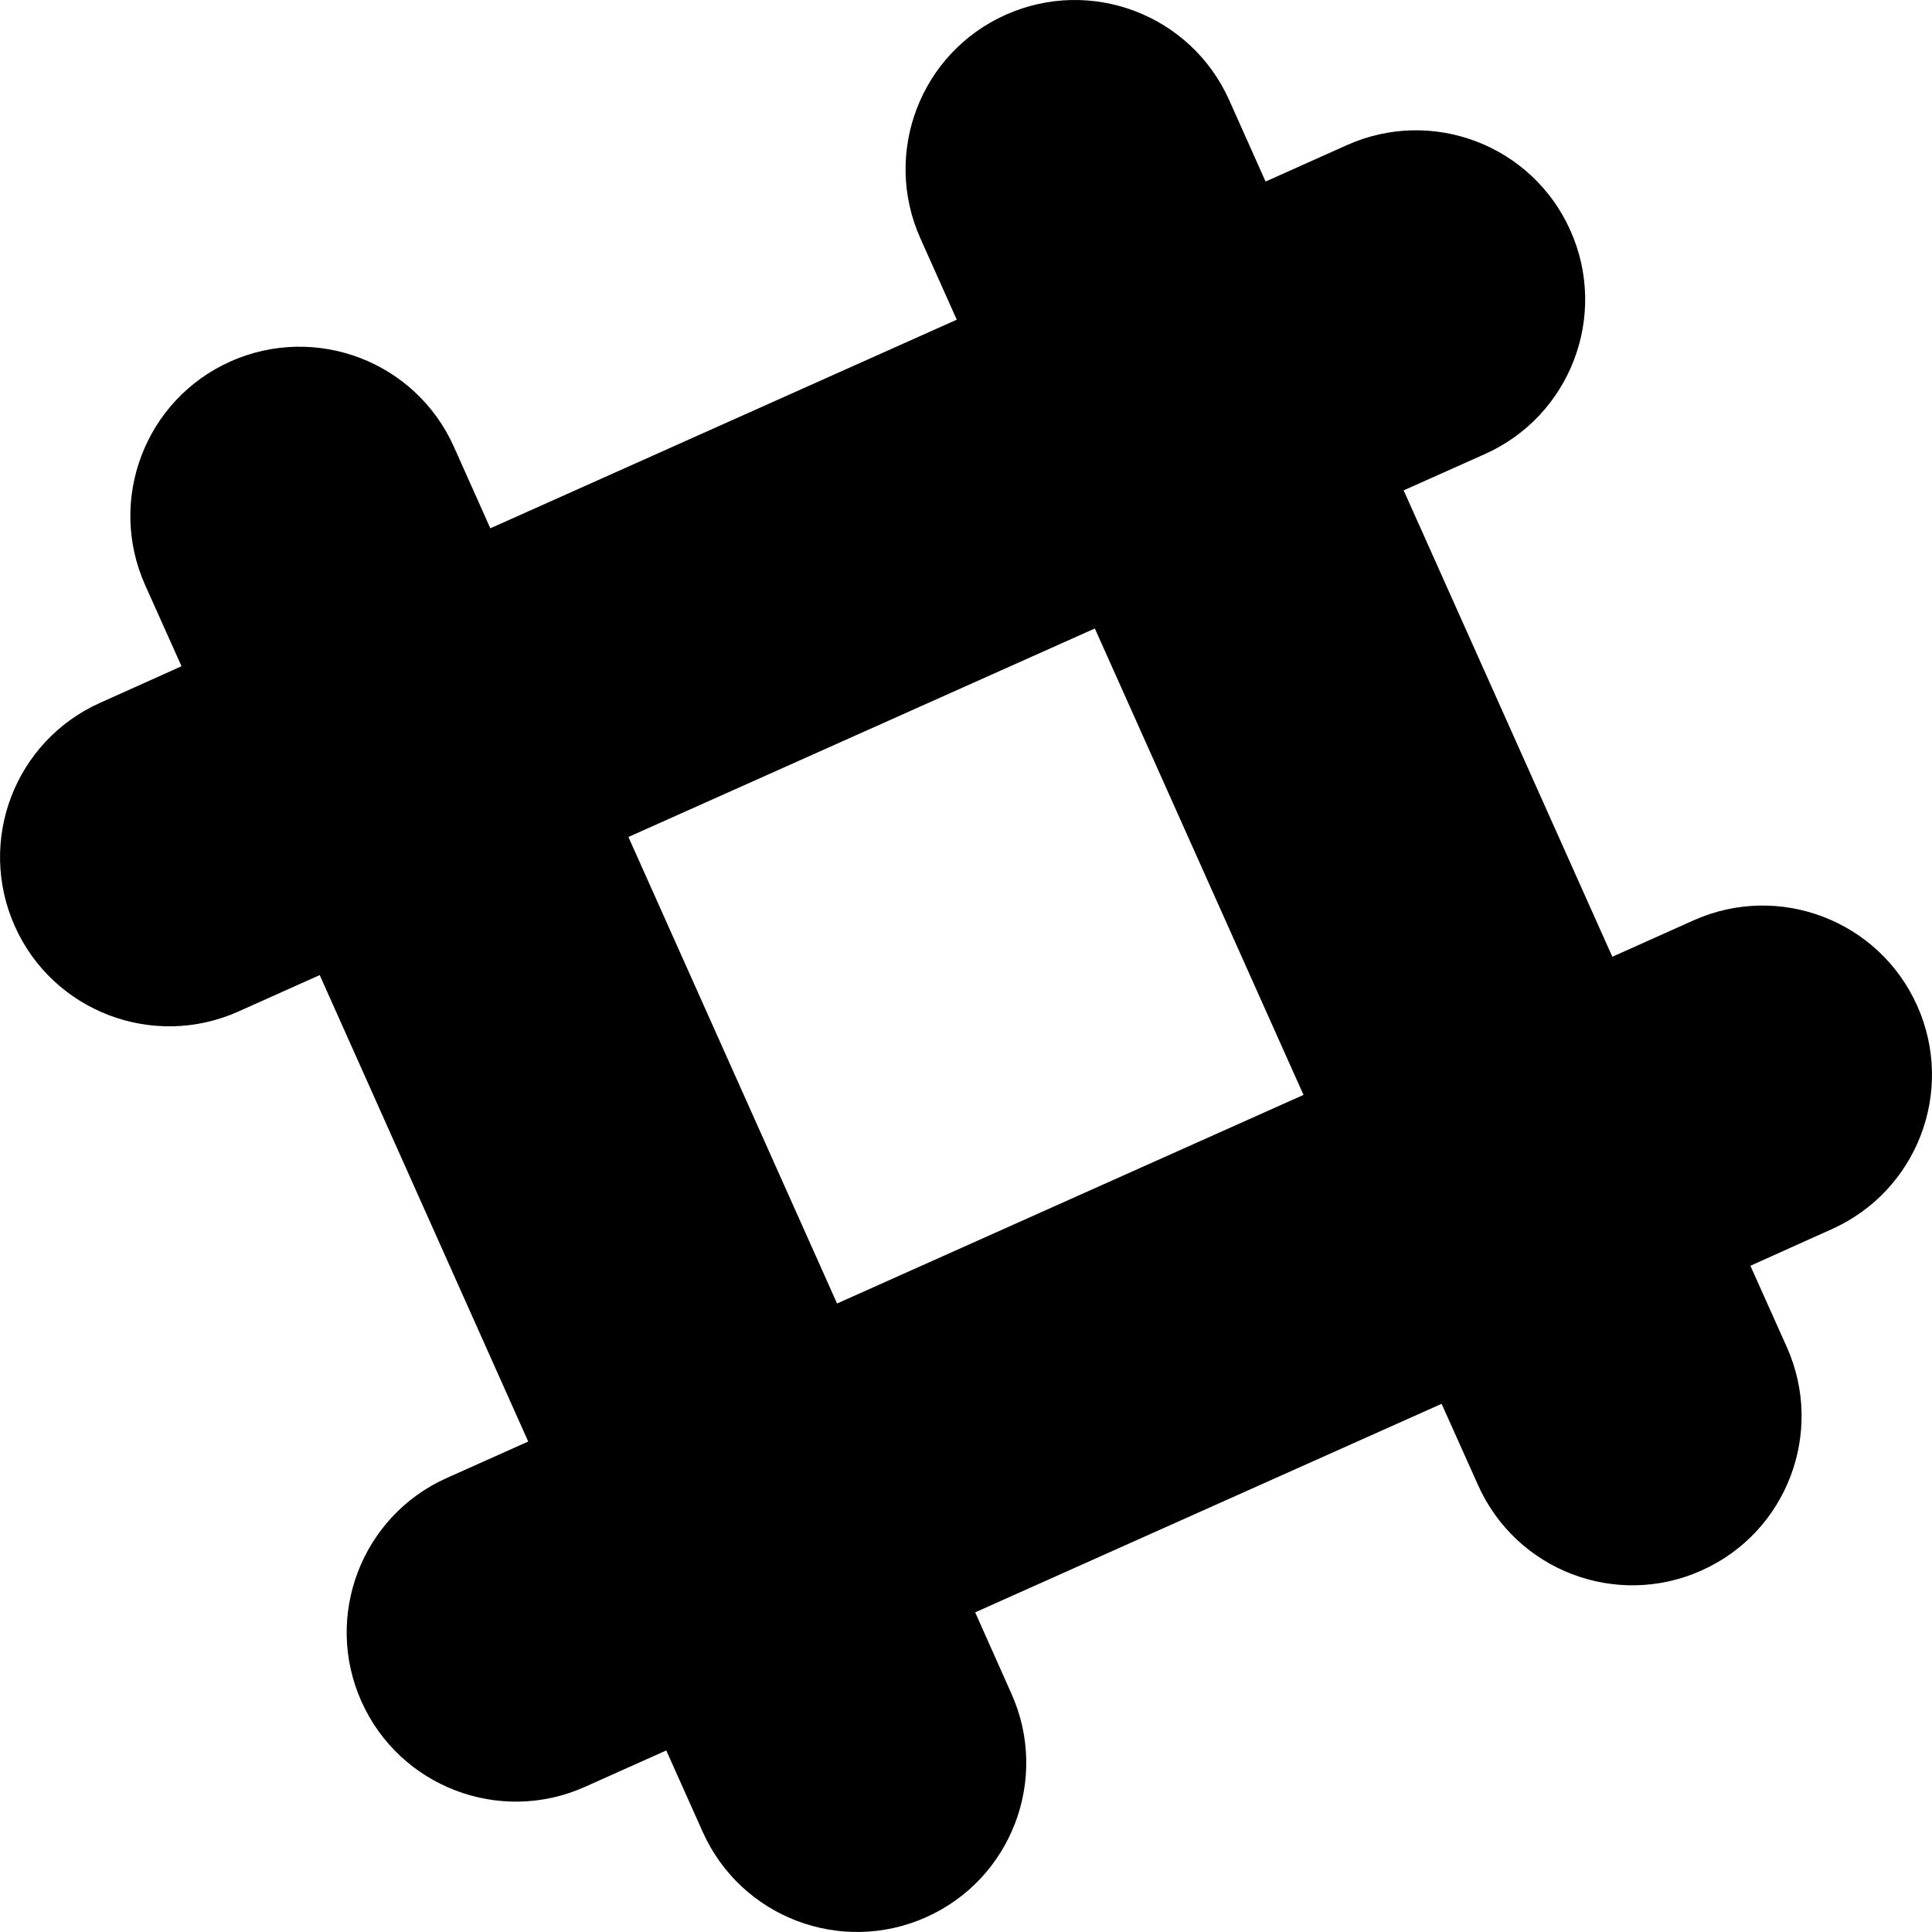
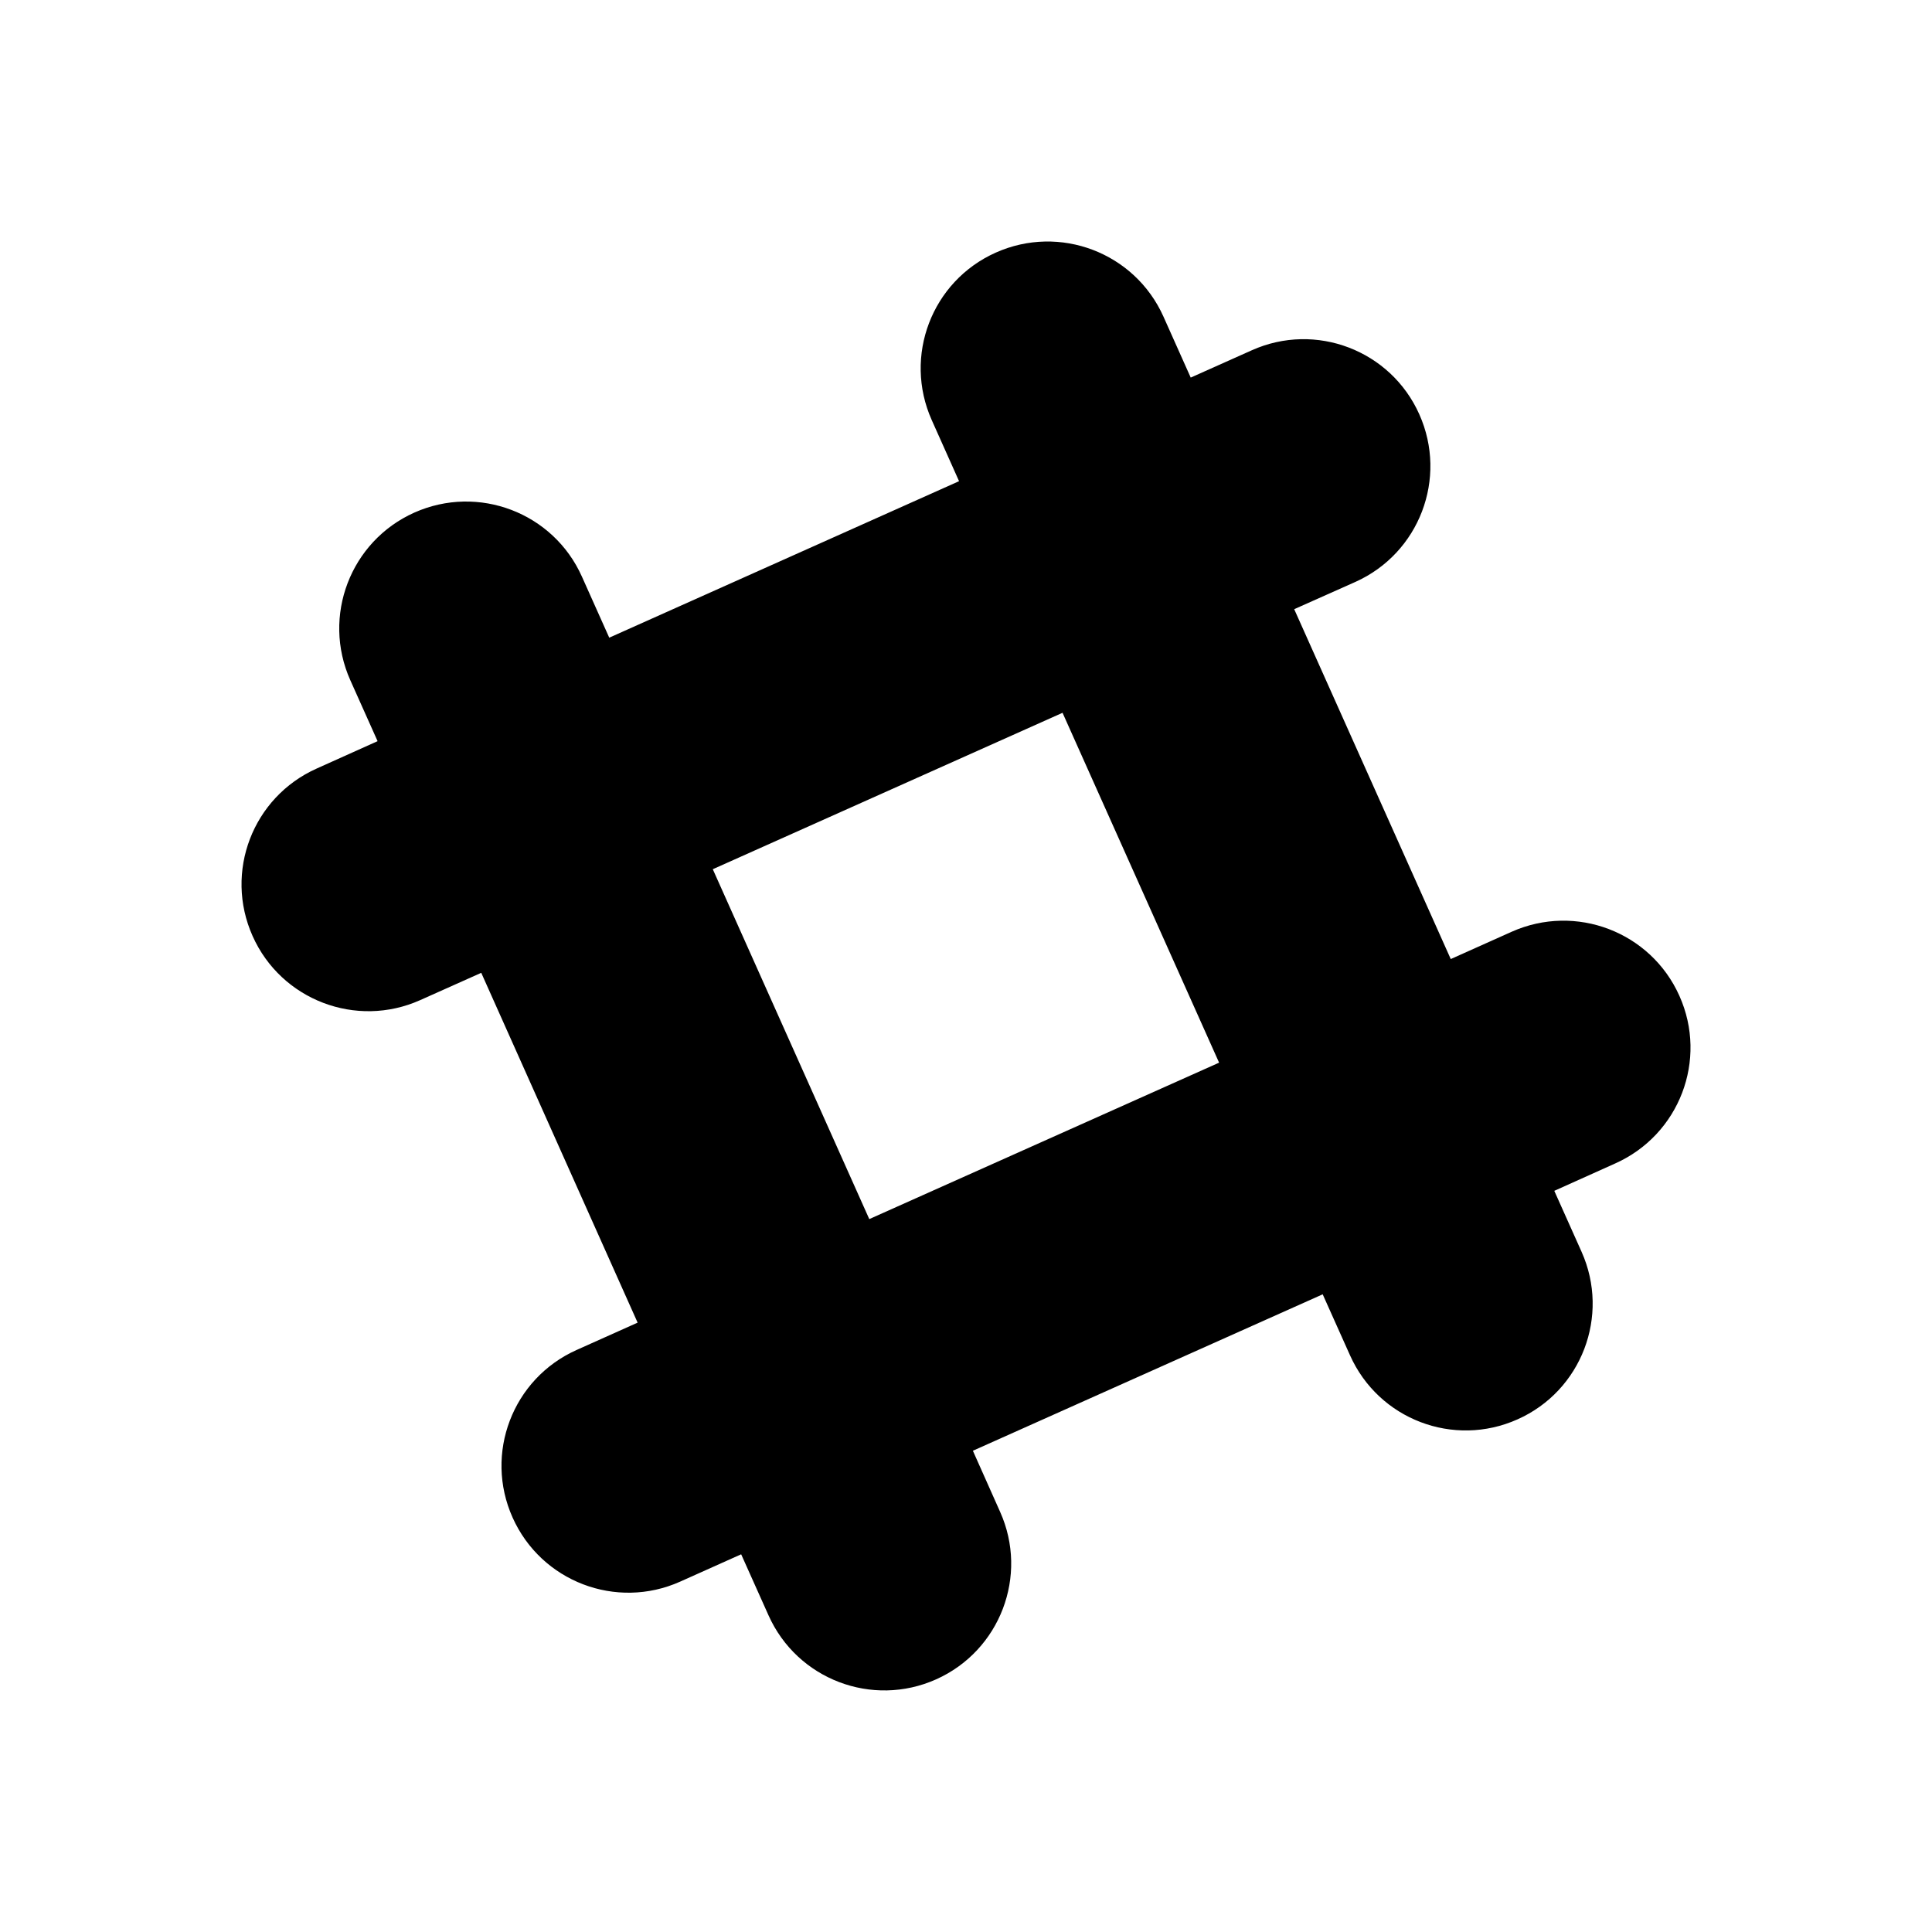
- <svg xmlns="http://www.w3.org/2000/svg" version="1.1" id="flexicon" x="0px" y="0px" width="64px" height="64px" viewBox="0 0 64 64" enable-background="new 0 0 64 64" xml:space="preserve">
-   <g>
-     <path d="M63.51,33.317c-1.263-2.825-4.577-4.093-7.404-2.831l-2.695,1.208l-6.913-15.45l2.697-1.205   c2.824-1.266,4.091-4.58,2.826-7.404c-1.262-2.826-4.575-4.094-7.402-2.828l-2.695,1.207l-1.206-2.699   c-1.265-2.825-4.578-4.089-7.403-2.825c-2.826,1.262-4.09,4.574-2.828,7.402l1.207,2.698l-15.451,6.911l-1.205-2.697   c-1.265-2.831-4.578-4.089-7.403-2.831c-2.827,1.264-4.089,4.578-2.829,7.404l1.207,2.693l-2.695,1.211   c-2.825,1.264-4.091,4.573-2.827,7.4c1.26,2.824,4.578,4.091,7.403,2.828l2.697-1.208l6.907,15.452L14.8,48.96   c-2.825,1.263-4.089,4.58-2.827,7.402c1.264,2.827,4.578,4.093,7.402,2.831l2.696-1.207l1.207,2.697   c1.264,2.826,4.578,4.09,7.404,2.826c2.823-1.263,4.088-4.575,2.825-7.399l-1.203-2.699l15.451-6.908l1.205,2.688   c1.264,2.833,4.575,4.099,7.402,2.835c2.826-1.261,4.093-4.576,2.828-7.404l-1.206-2.692l2.693-1.211   C63.508,39.453,64.774,36.142,63.51,33.317z M27.729,43.18l-6.912-15.454l15.451-6.907L43.18,36.27L27.729,43.18z" />
-   </g>
+ <svg xmlns="http://www.w3.org/2000/svg" version="1.1" id="slack" x="0px" y="0px" width="32px" height="32px" viewBox="0 0 32 32" enable-background="new 0 0 32 32" xml:space="preserve">
+   <path d="M27.816,16.494c-0.474-1.06-1.716-1.534-2.776-1.062l-1.011,0.453l-2.593-5.795l1.012-0.451   c1.06-0.475,1.534-1.717,1.06-2.777c-0.473-1.06-1.716-1.535-2.775-1.06l-1.011,0.452L19.27,5.243   c-0.475-1.059-1.717-1.533-2.777-1.059c-1.06,0.473-1.534,1.715-1.06,2.775l0.452,1.011l-5.794,2.592L9.639,9.552   C9.165,8.49,7.922,8.018,6.863,8.49c-1.06,0.474-1.534,1.717-1.061,2.776l0.452,1.01L5.244,12.73   c-1.059,0.474-1.534,1.714-1.06,2.774c0.473,1.06,1.717,1.535,2.776,1.061l1.011-0.452l2.59,5.794L9.55,22.36   c-1.06,0.474-1.534,1.717-1.06,2.775c0.474,1.061,1.717,1.535,2.775,1.062l1.011-0.453l0.453,1.011   c0.474,1.06,1.717,1.534,2.777,1.06c1.058-0.474,1.533-1.716,1.059-2.774l-0.451-1.012l5.794-2.591l0.452,1.009   c0.474,1.062,1.716,1.536,2.775,1.062c1.06-0.472,1.535-1.715,1.061-2.775l-0.452-1.01l1.01-0.454   C27.816,18.795,28.291,17.554,27.816,16.494z M14.398,20.192l-2.592-5.795l5.793-2.591l2.593,5.795L14.398,20.192z" />
</svg>
